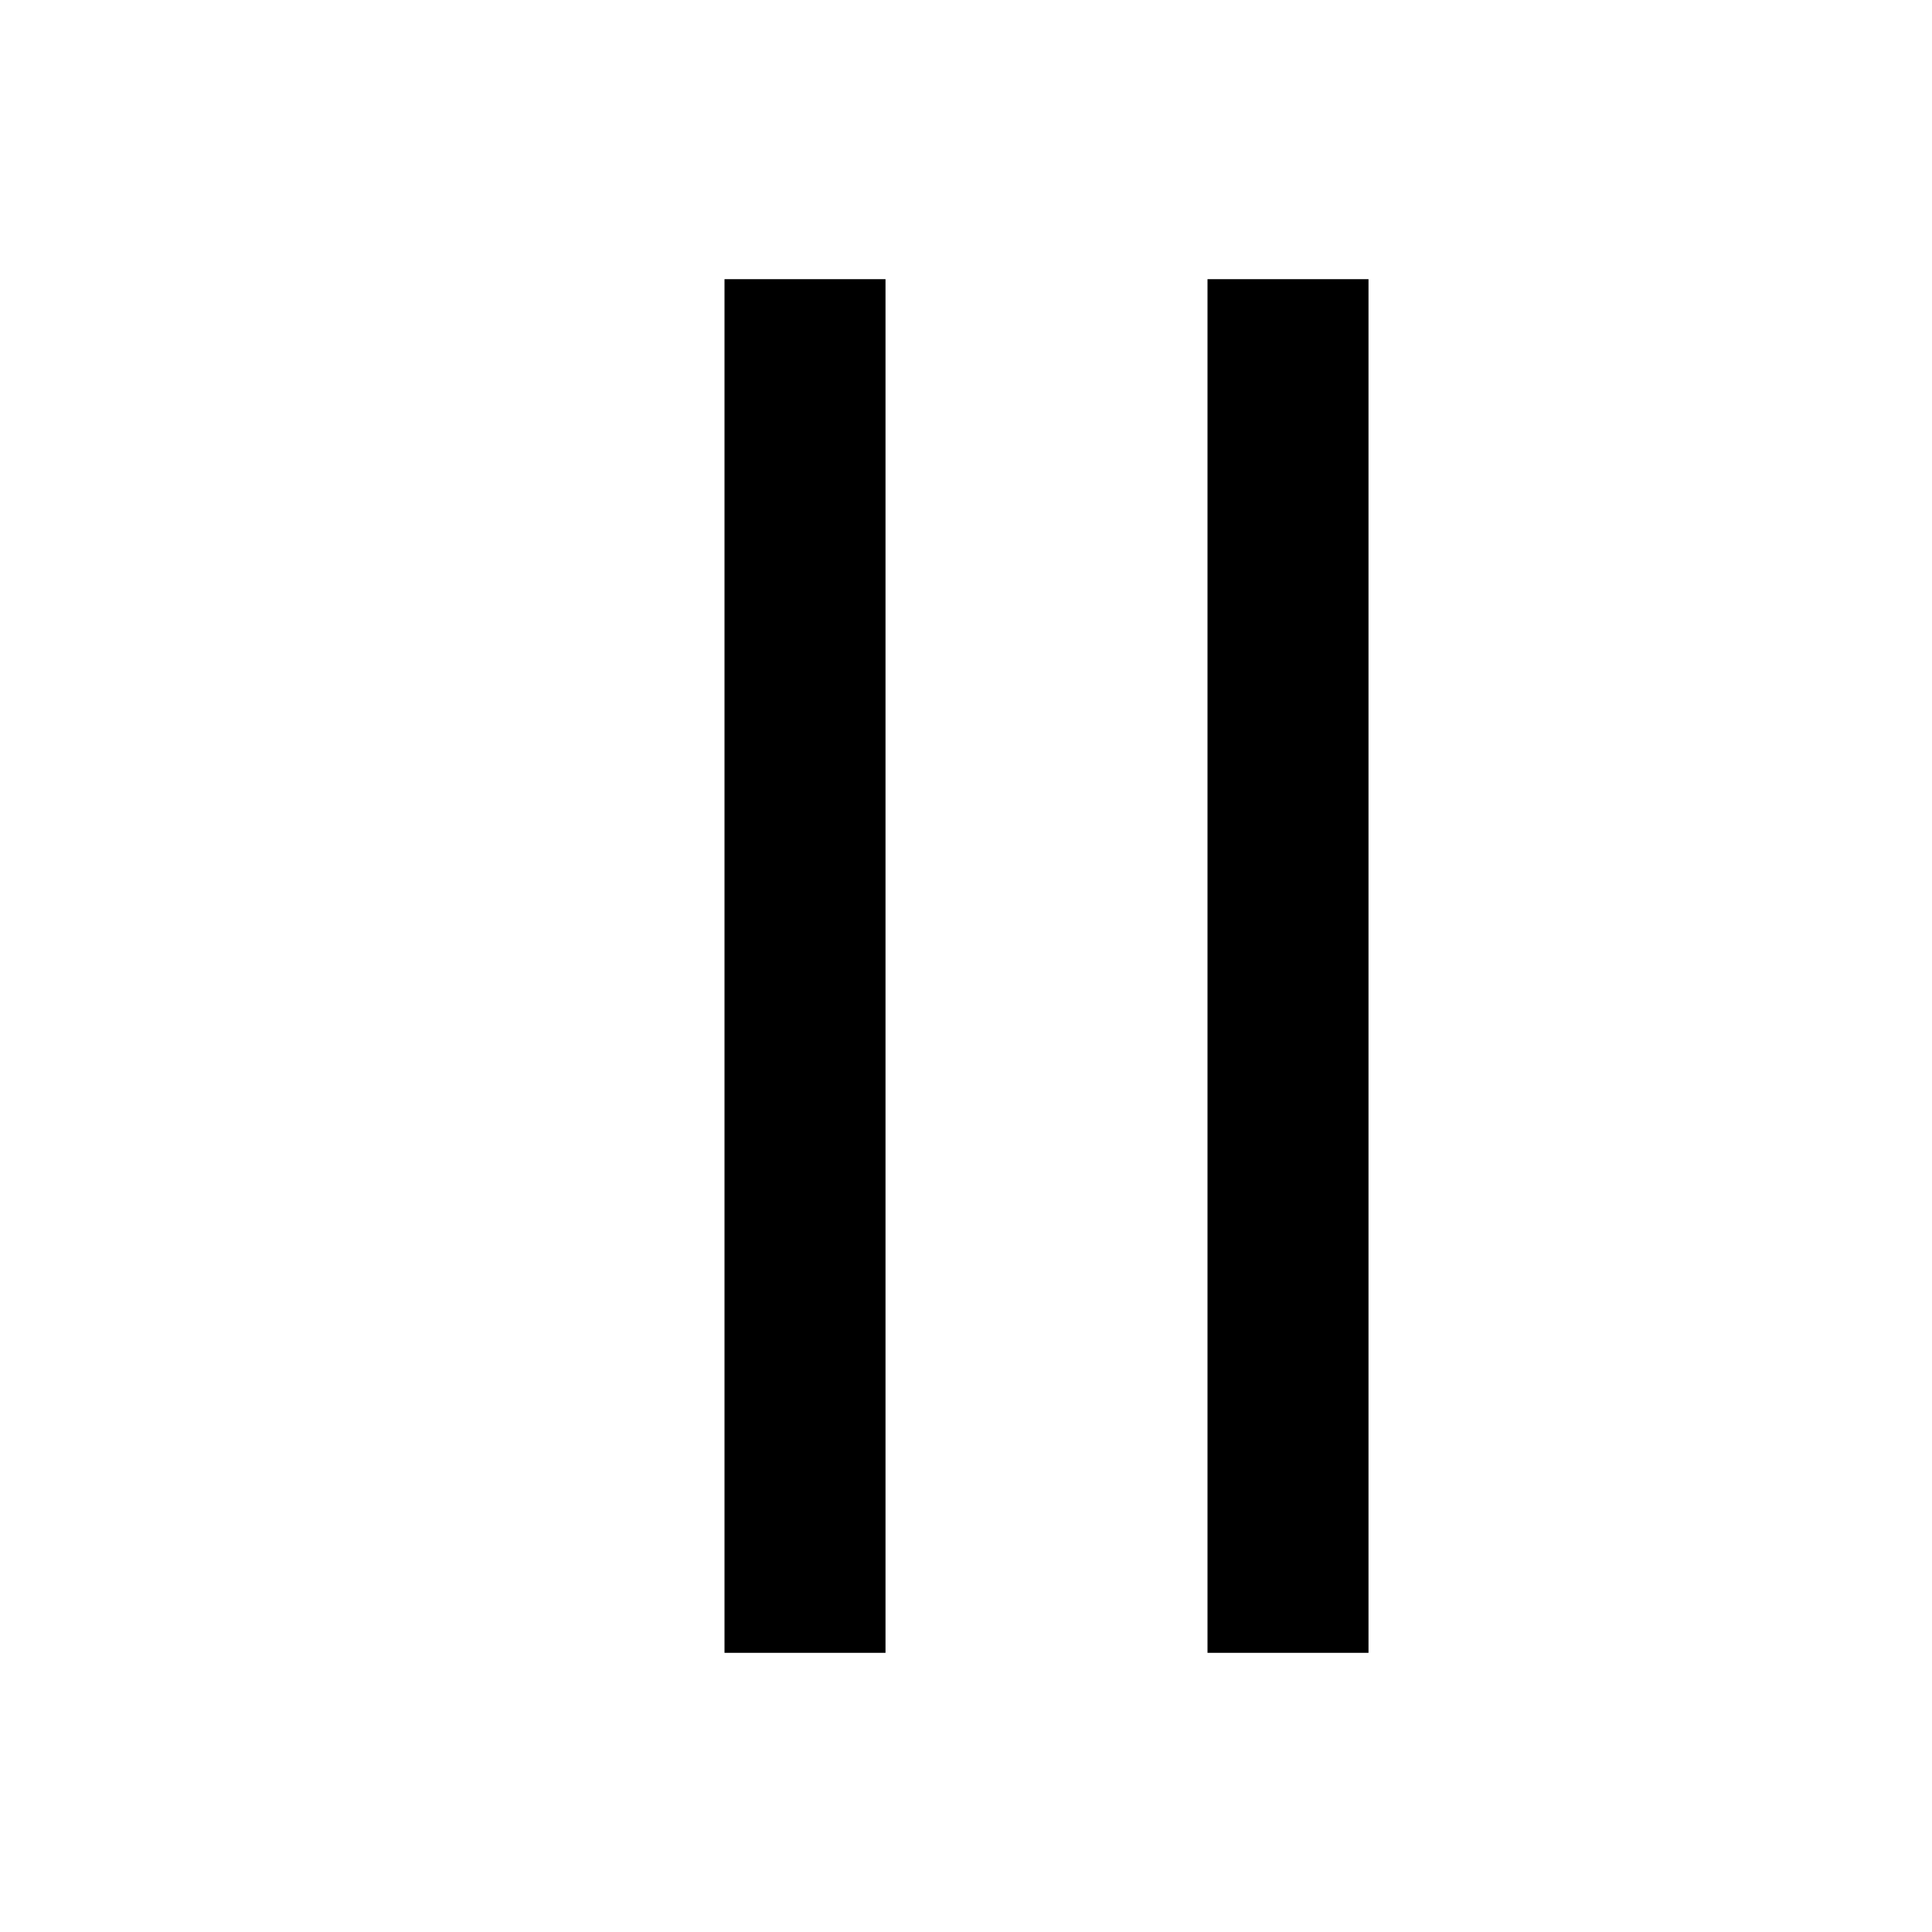
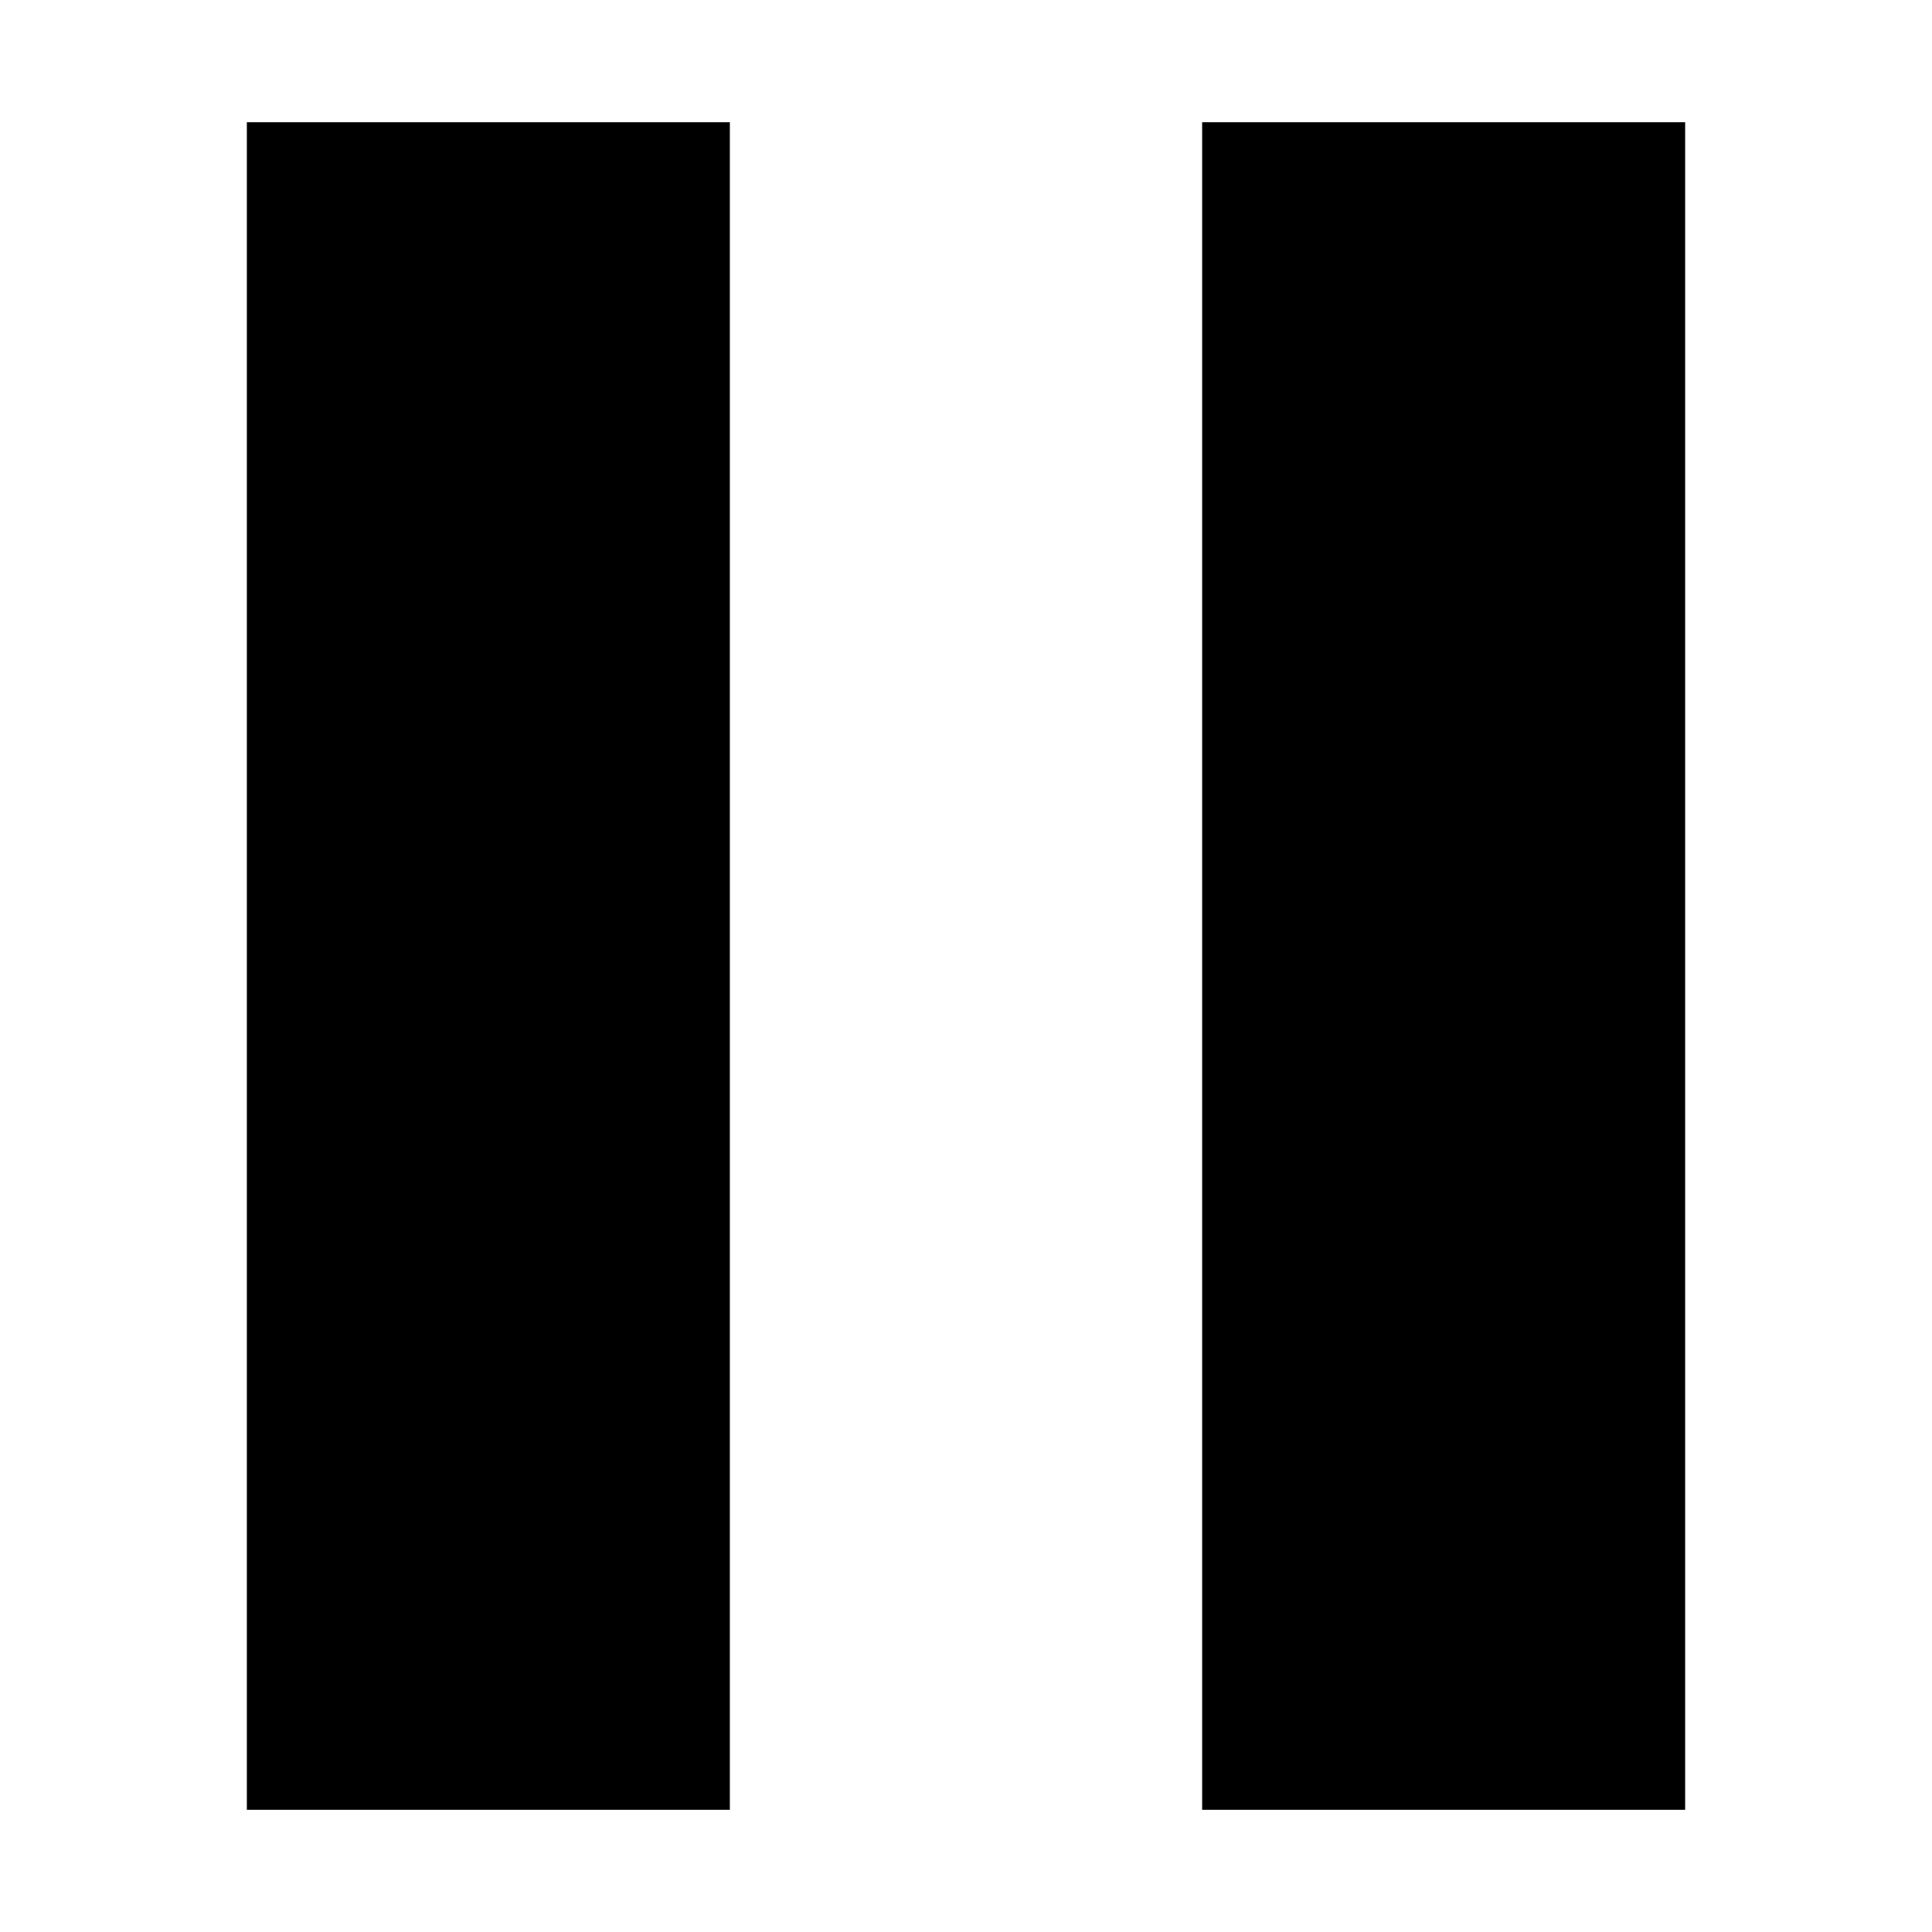
- <svg xmlns="http://www.w3.org/2000/svg" width="12" height="12" viewBox="0 0 12 12" fill="none">
-   <line x1="5" y1="1.734" x2="5" y2="10.266" stroke="black" />
-   <line x1="8" y1="1.734" x2="8" y2="10.266" stroke="black" />
+ <svg xmlns="http://www.w3.org/2000/svg" width="96" height="96" viewBox="0 0 96 96" fill="none">
+   <rect x="59.734" y="6.073" width="24" height="83.855" fill="black" />
+   <rect x="12.266" y="6.073" width="24" height="83.855" fill="black" />
</svg>
